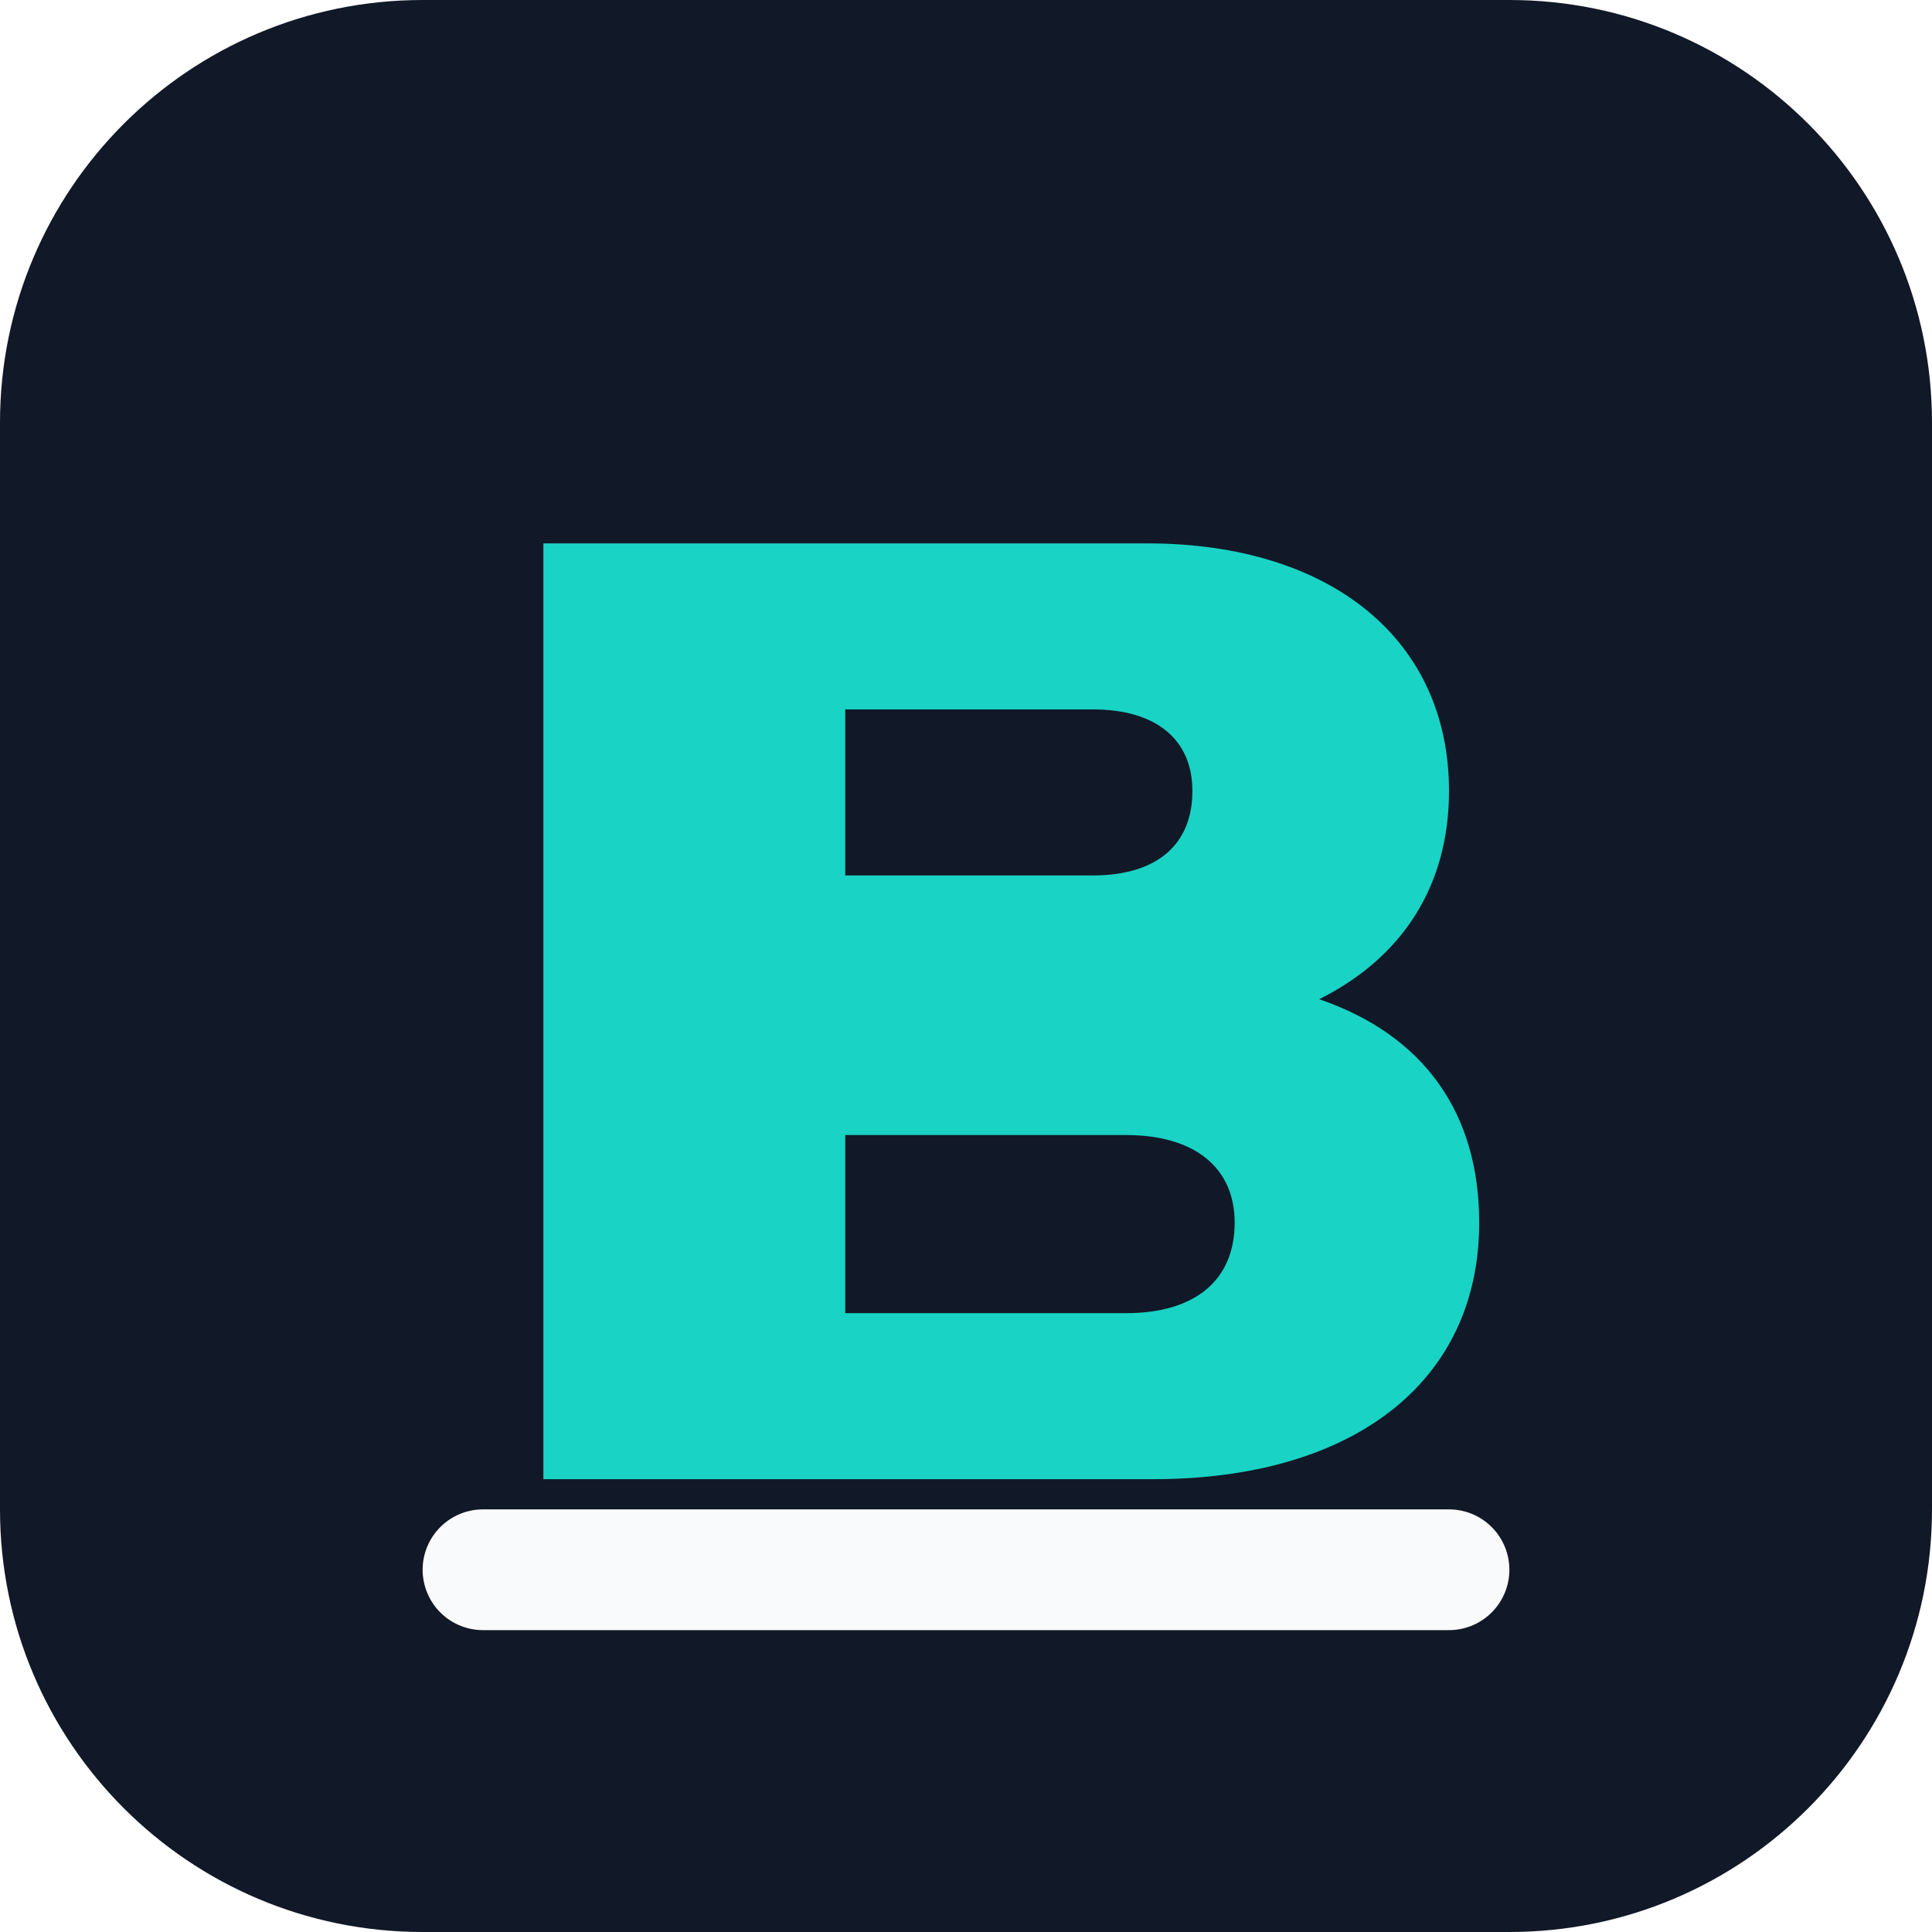
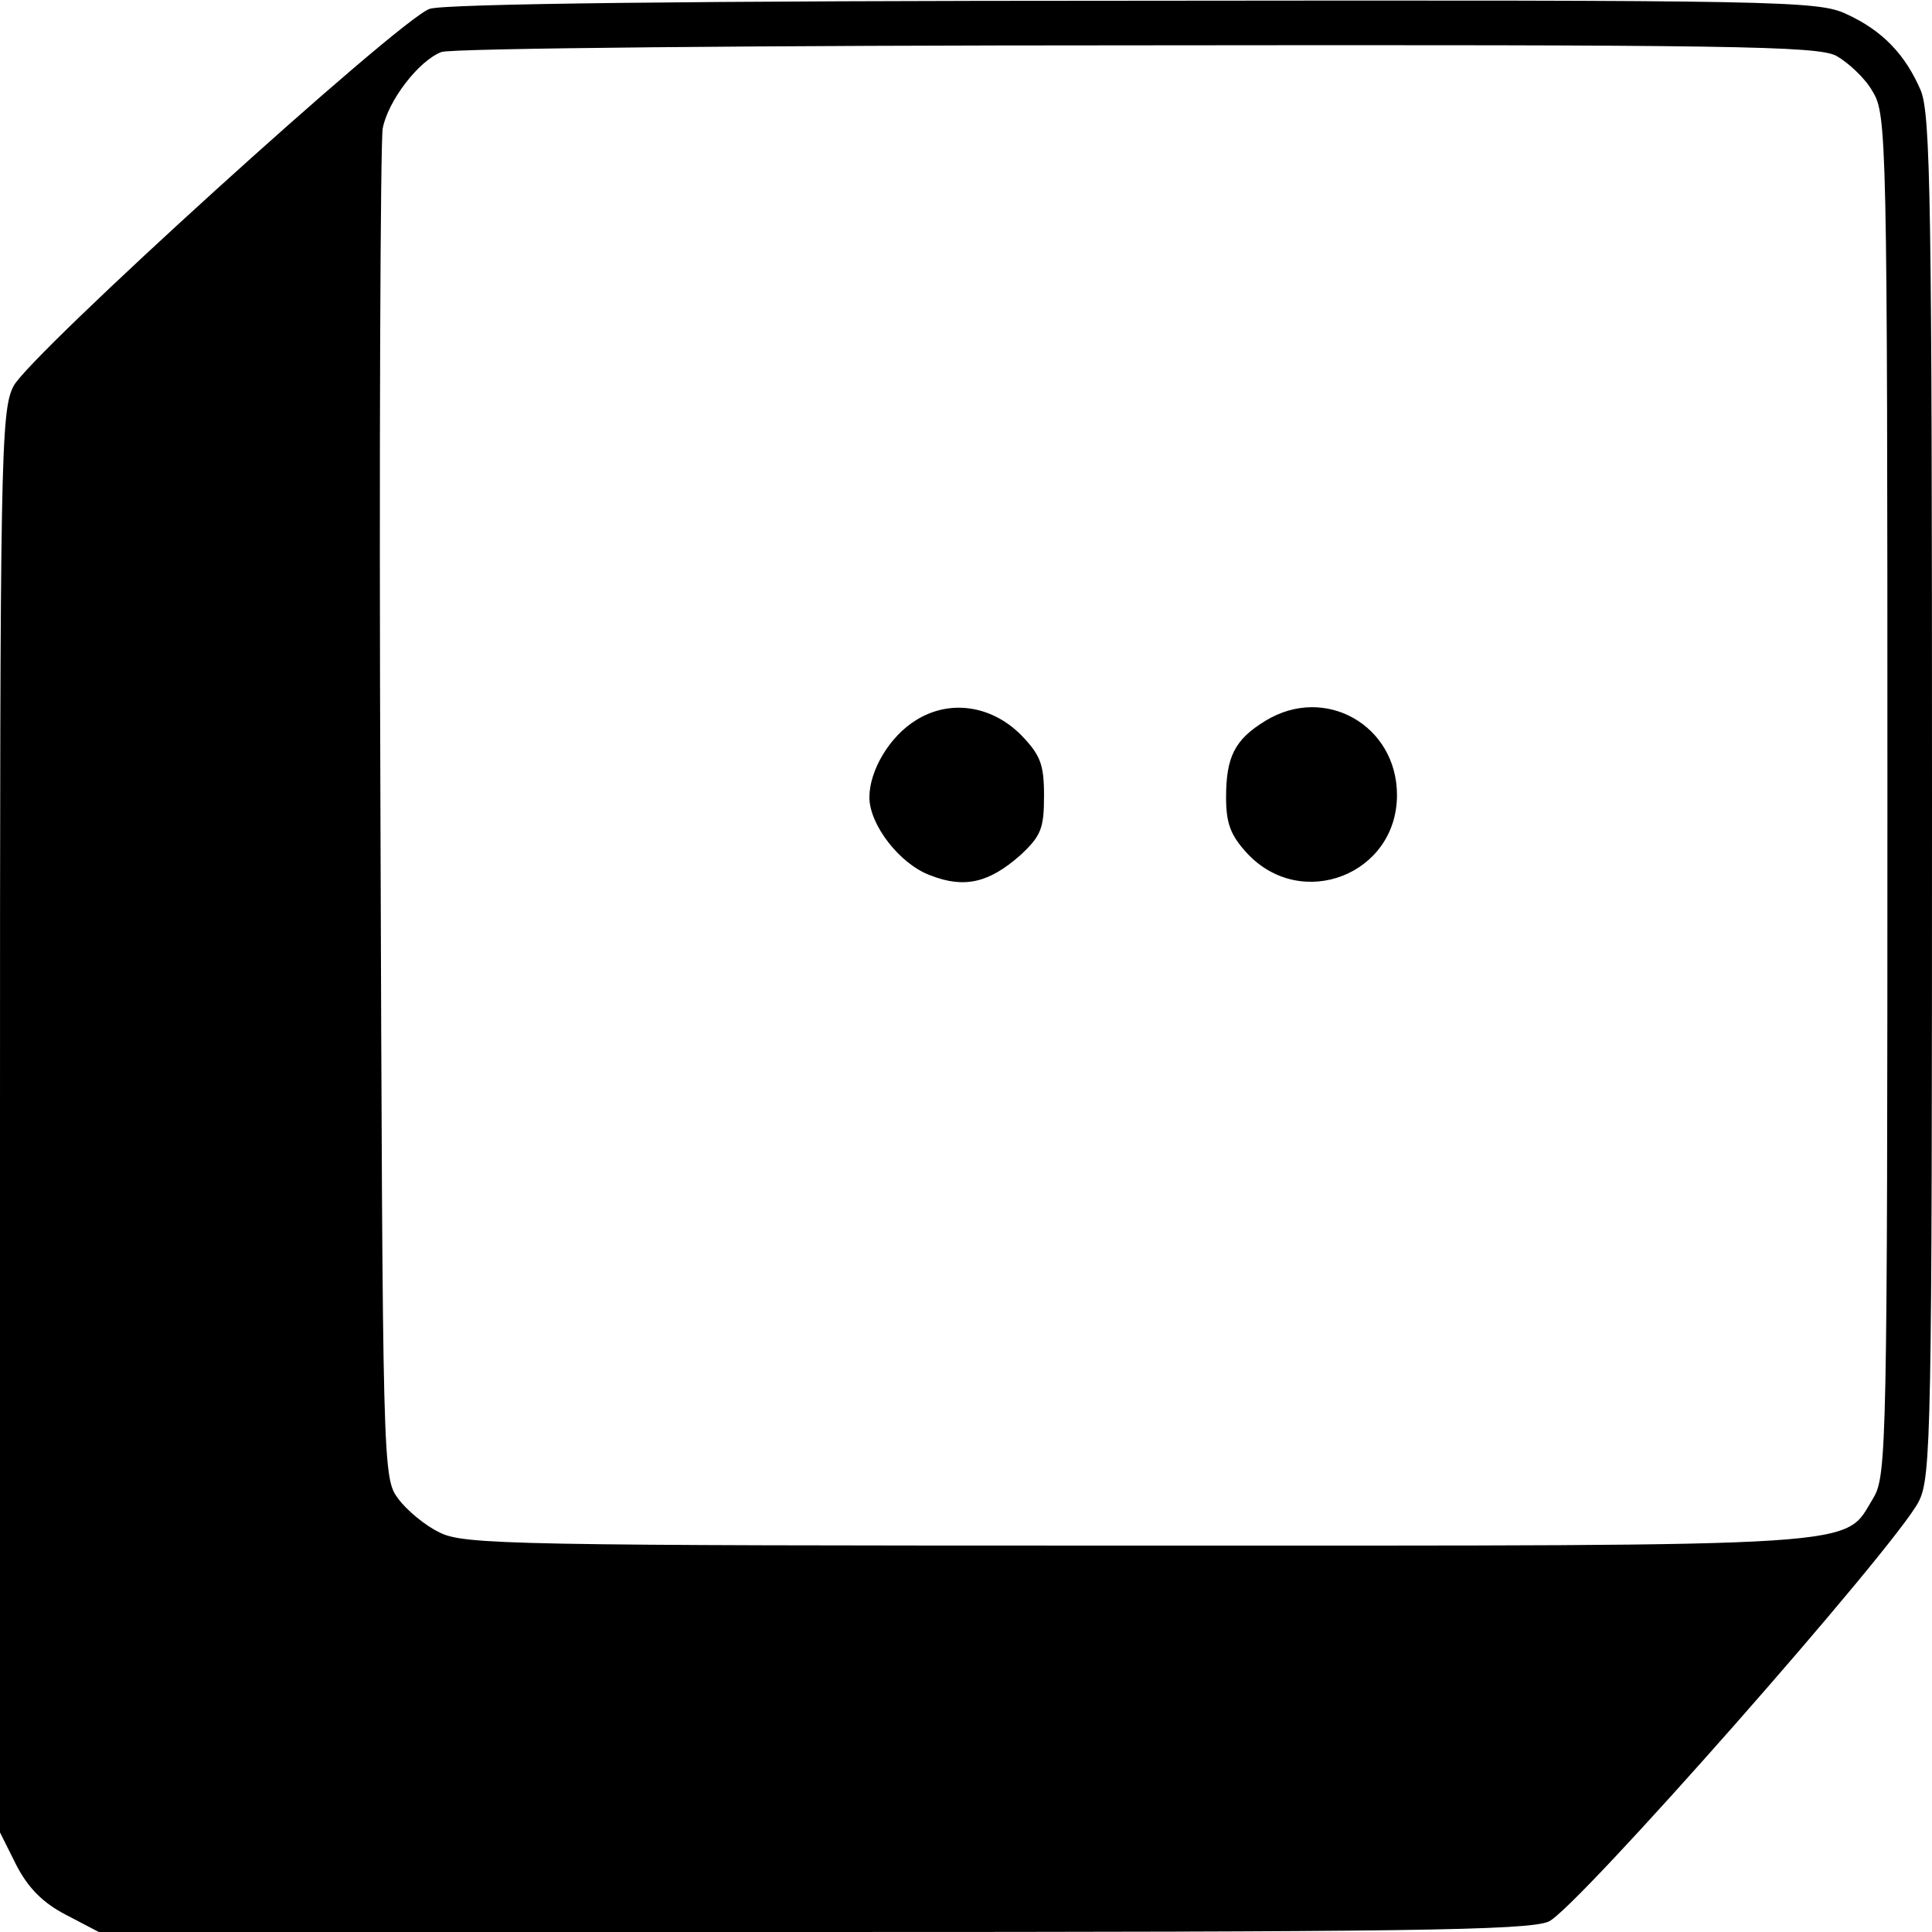
- <svg xmlns="http://www.w3.org/2000/svg" width="64" height="64" viewBox="0 0 64 64" fill="none">
-   <rect width="64" height="64" rx="14" fill="#111827" />
-   <path d="M18 18h20c6.1 0 10 3.2 10 8.2 0 3.1-1.5 5.5-4.3 6.9 3.5 1.2 5.3 3.8 5.3 7.4 0 5.3-4.2 8.5-10.8 8.5H18V18Z" fill="#19D3C5" />
-   <path d="M28 29h8.2c2.1 0 3.3-1 3.3-2.8 0-1.7-1.2-2.7-3.3-2.7H28V29Z" fill="#111827" />
-   <path d="M28 43.5h9.3c2.3 0 3.6-1.1 3.6-3 0-1.8-1.3-2.9-3.6-2.9H28v5.9Z" fill="#111827" />
-   <path d="M16 52h32" stroke="#F9FAFB" stroke-width="4" stroke-linecap="round" />
+ <svg xmlns="http://www.w3.org/2000/svg" viewBox="0 0 260 260" fill="none">
+   <g transform="translate(0 260) scale(0.1 -0.1)" fill="#000000">
+     <path d="M578 2588c-42-15-540-467-560-508-17-33-18-101-18-990V134l22-44c16-31 36-51 67-67l44-23h959c794 0 964 2 992 14 36 15 466 503 498 565 17 33 18 91 18 948 0 802-2 918-15 951-21 49-52 81-100 103-38 18-86 19-960 18-587 0-930-4-947-11zm1893-63c16-9 39-30 49-48 19-31 20-57 20-947 0-878-1-916-19-946-41-67 8-64-993-64-840 0-905 1-937 18-19 9-44 30-55 45-21 28-21 36-24 920-2 491 0 906 3 924 7 37 48 91 79 103 12 5 432 9 934 9 806 1 917-1 943-14z" />
+     <path d="M1233 1631c-36-22-63-68-63-104 0-37 41-90 82-105 46-18 79-10 121 27 28 26 32 36 32 80 0 43-5 55-31 82-40 40-96 48-141 20z" />
+     <path d="M1703 1630c-41-25-53-48-53-103 0-35 6-51 28-75 73-79 202-29 202 78 0 94-97 149-177 100z" />
+   </g>
</svg>
